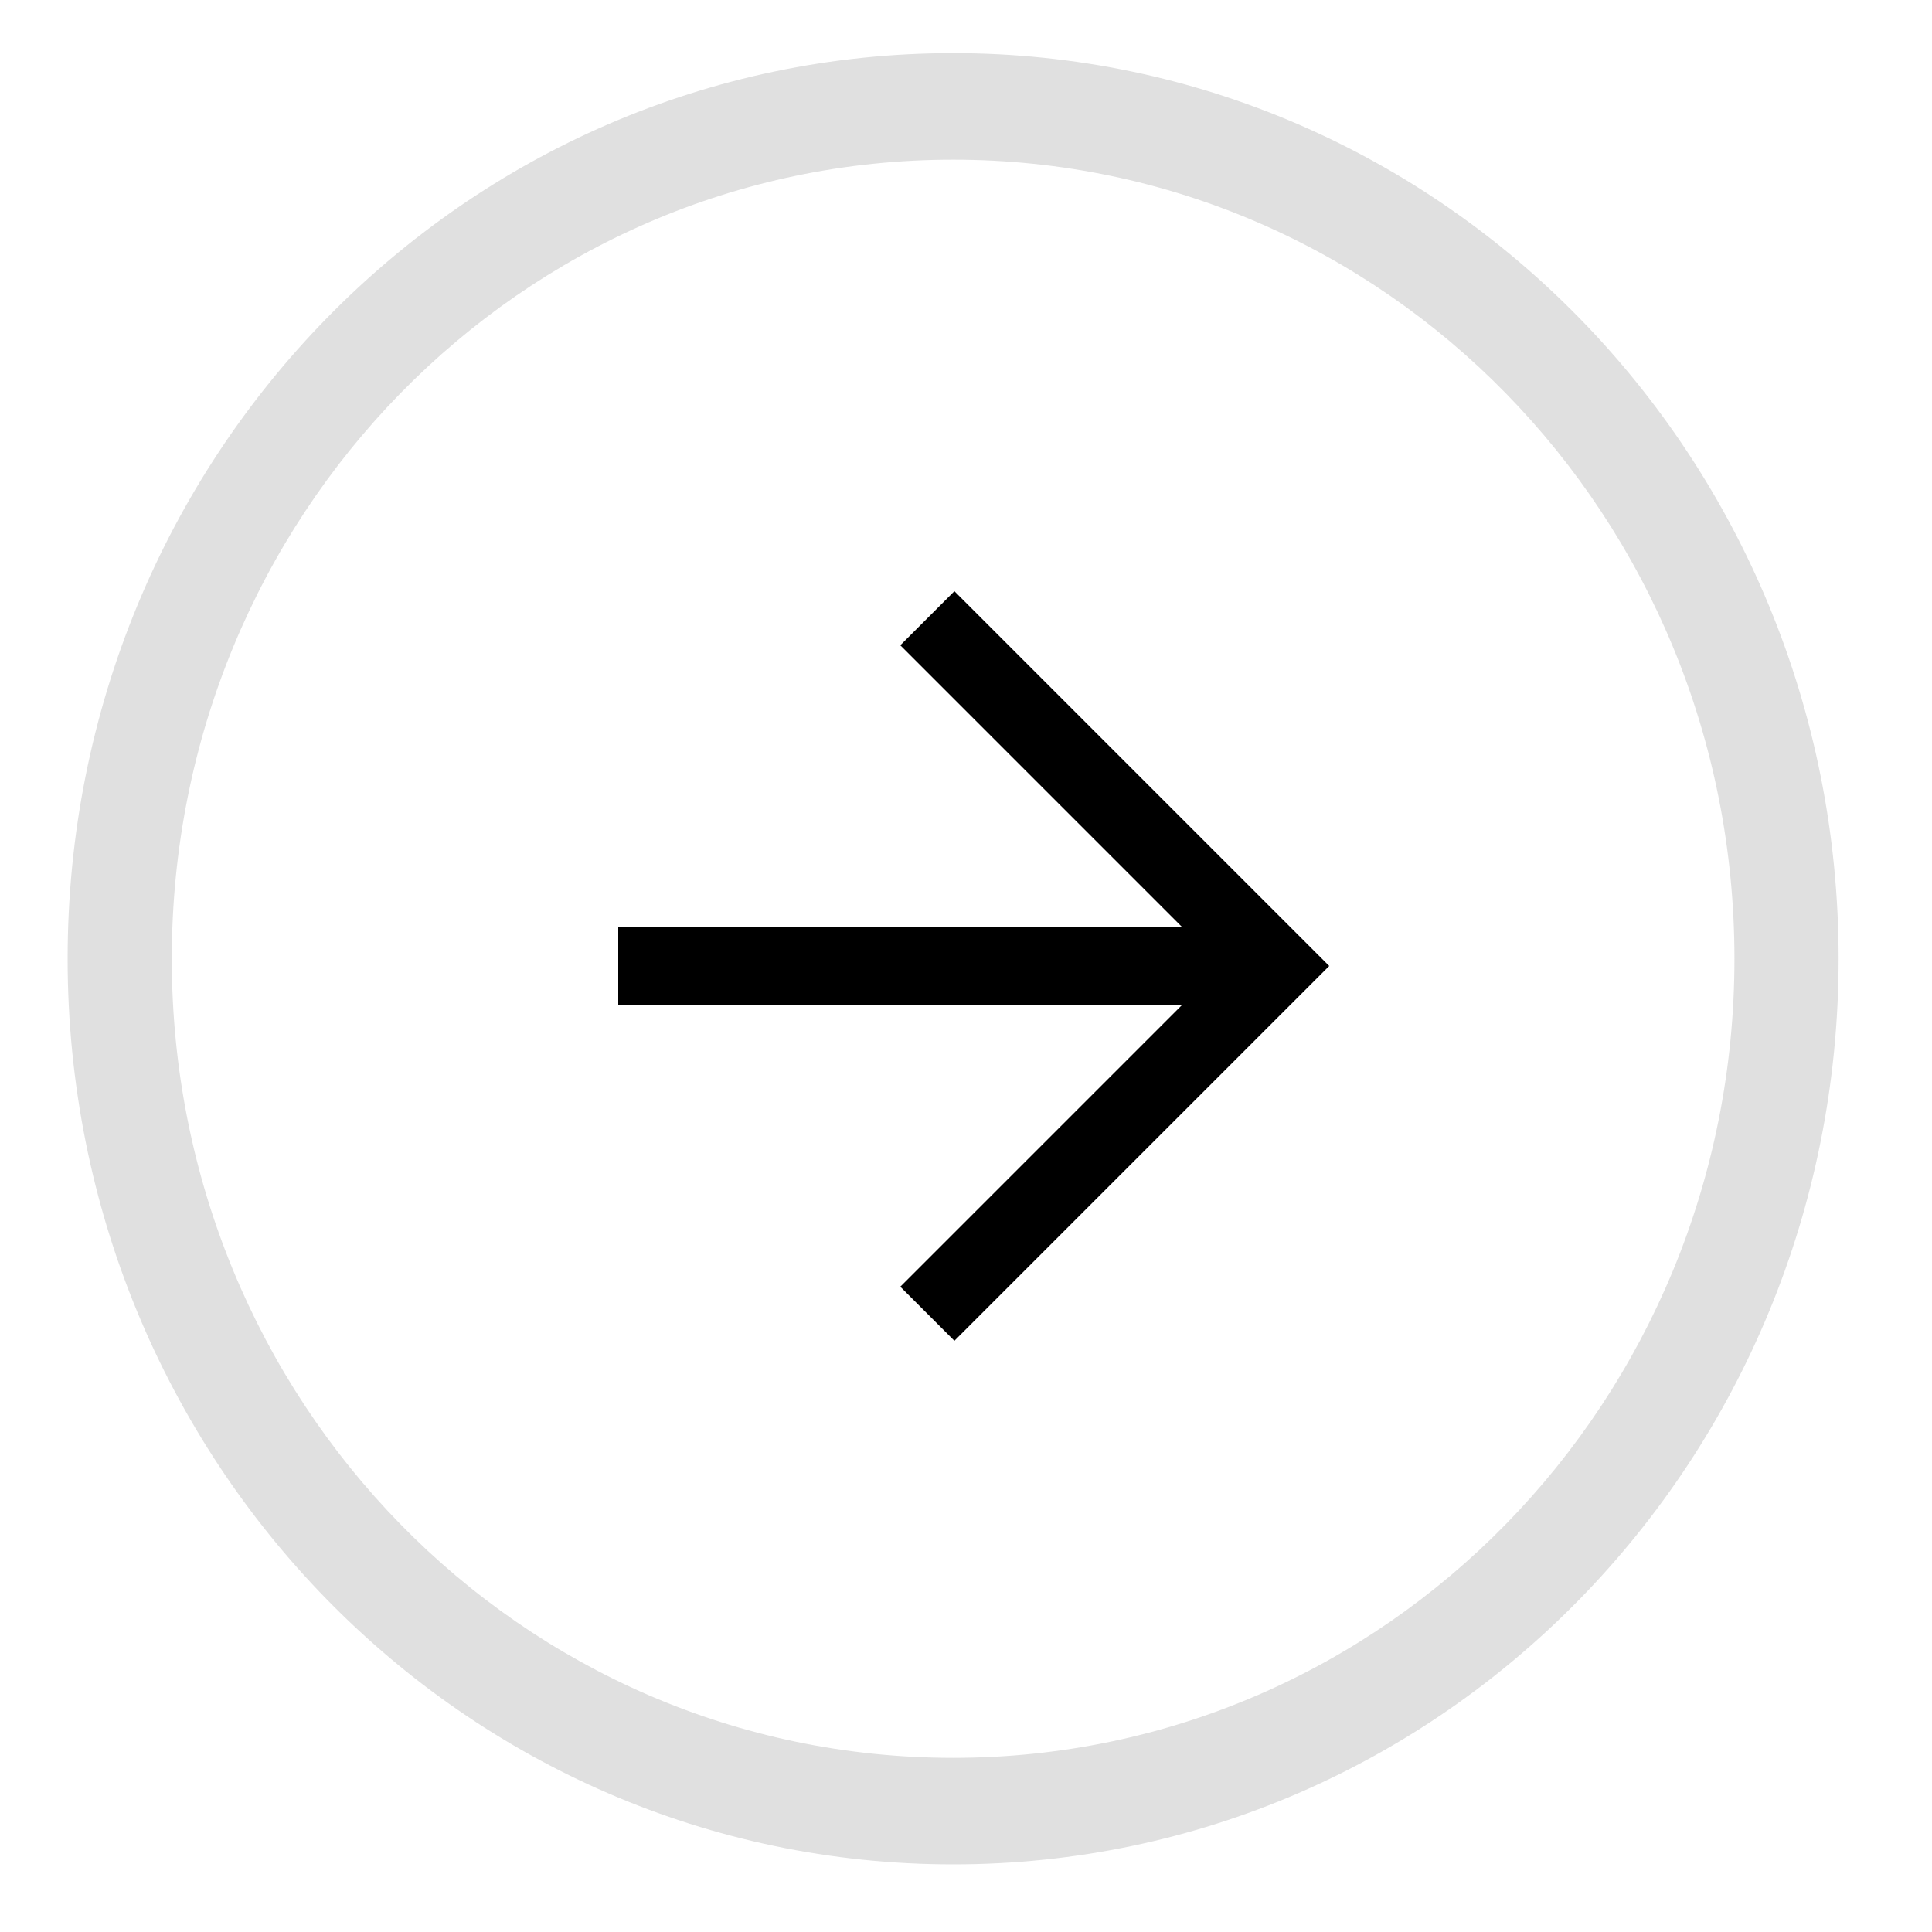
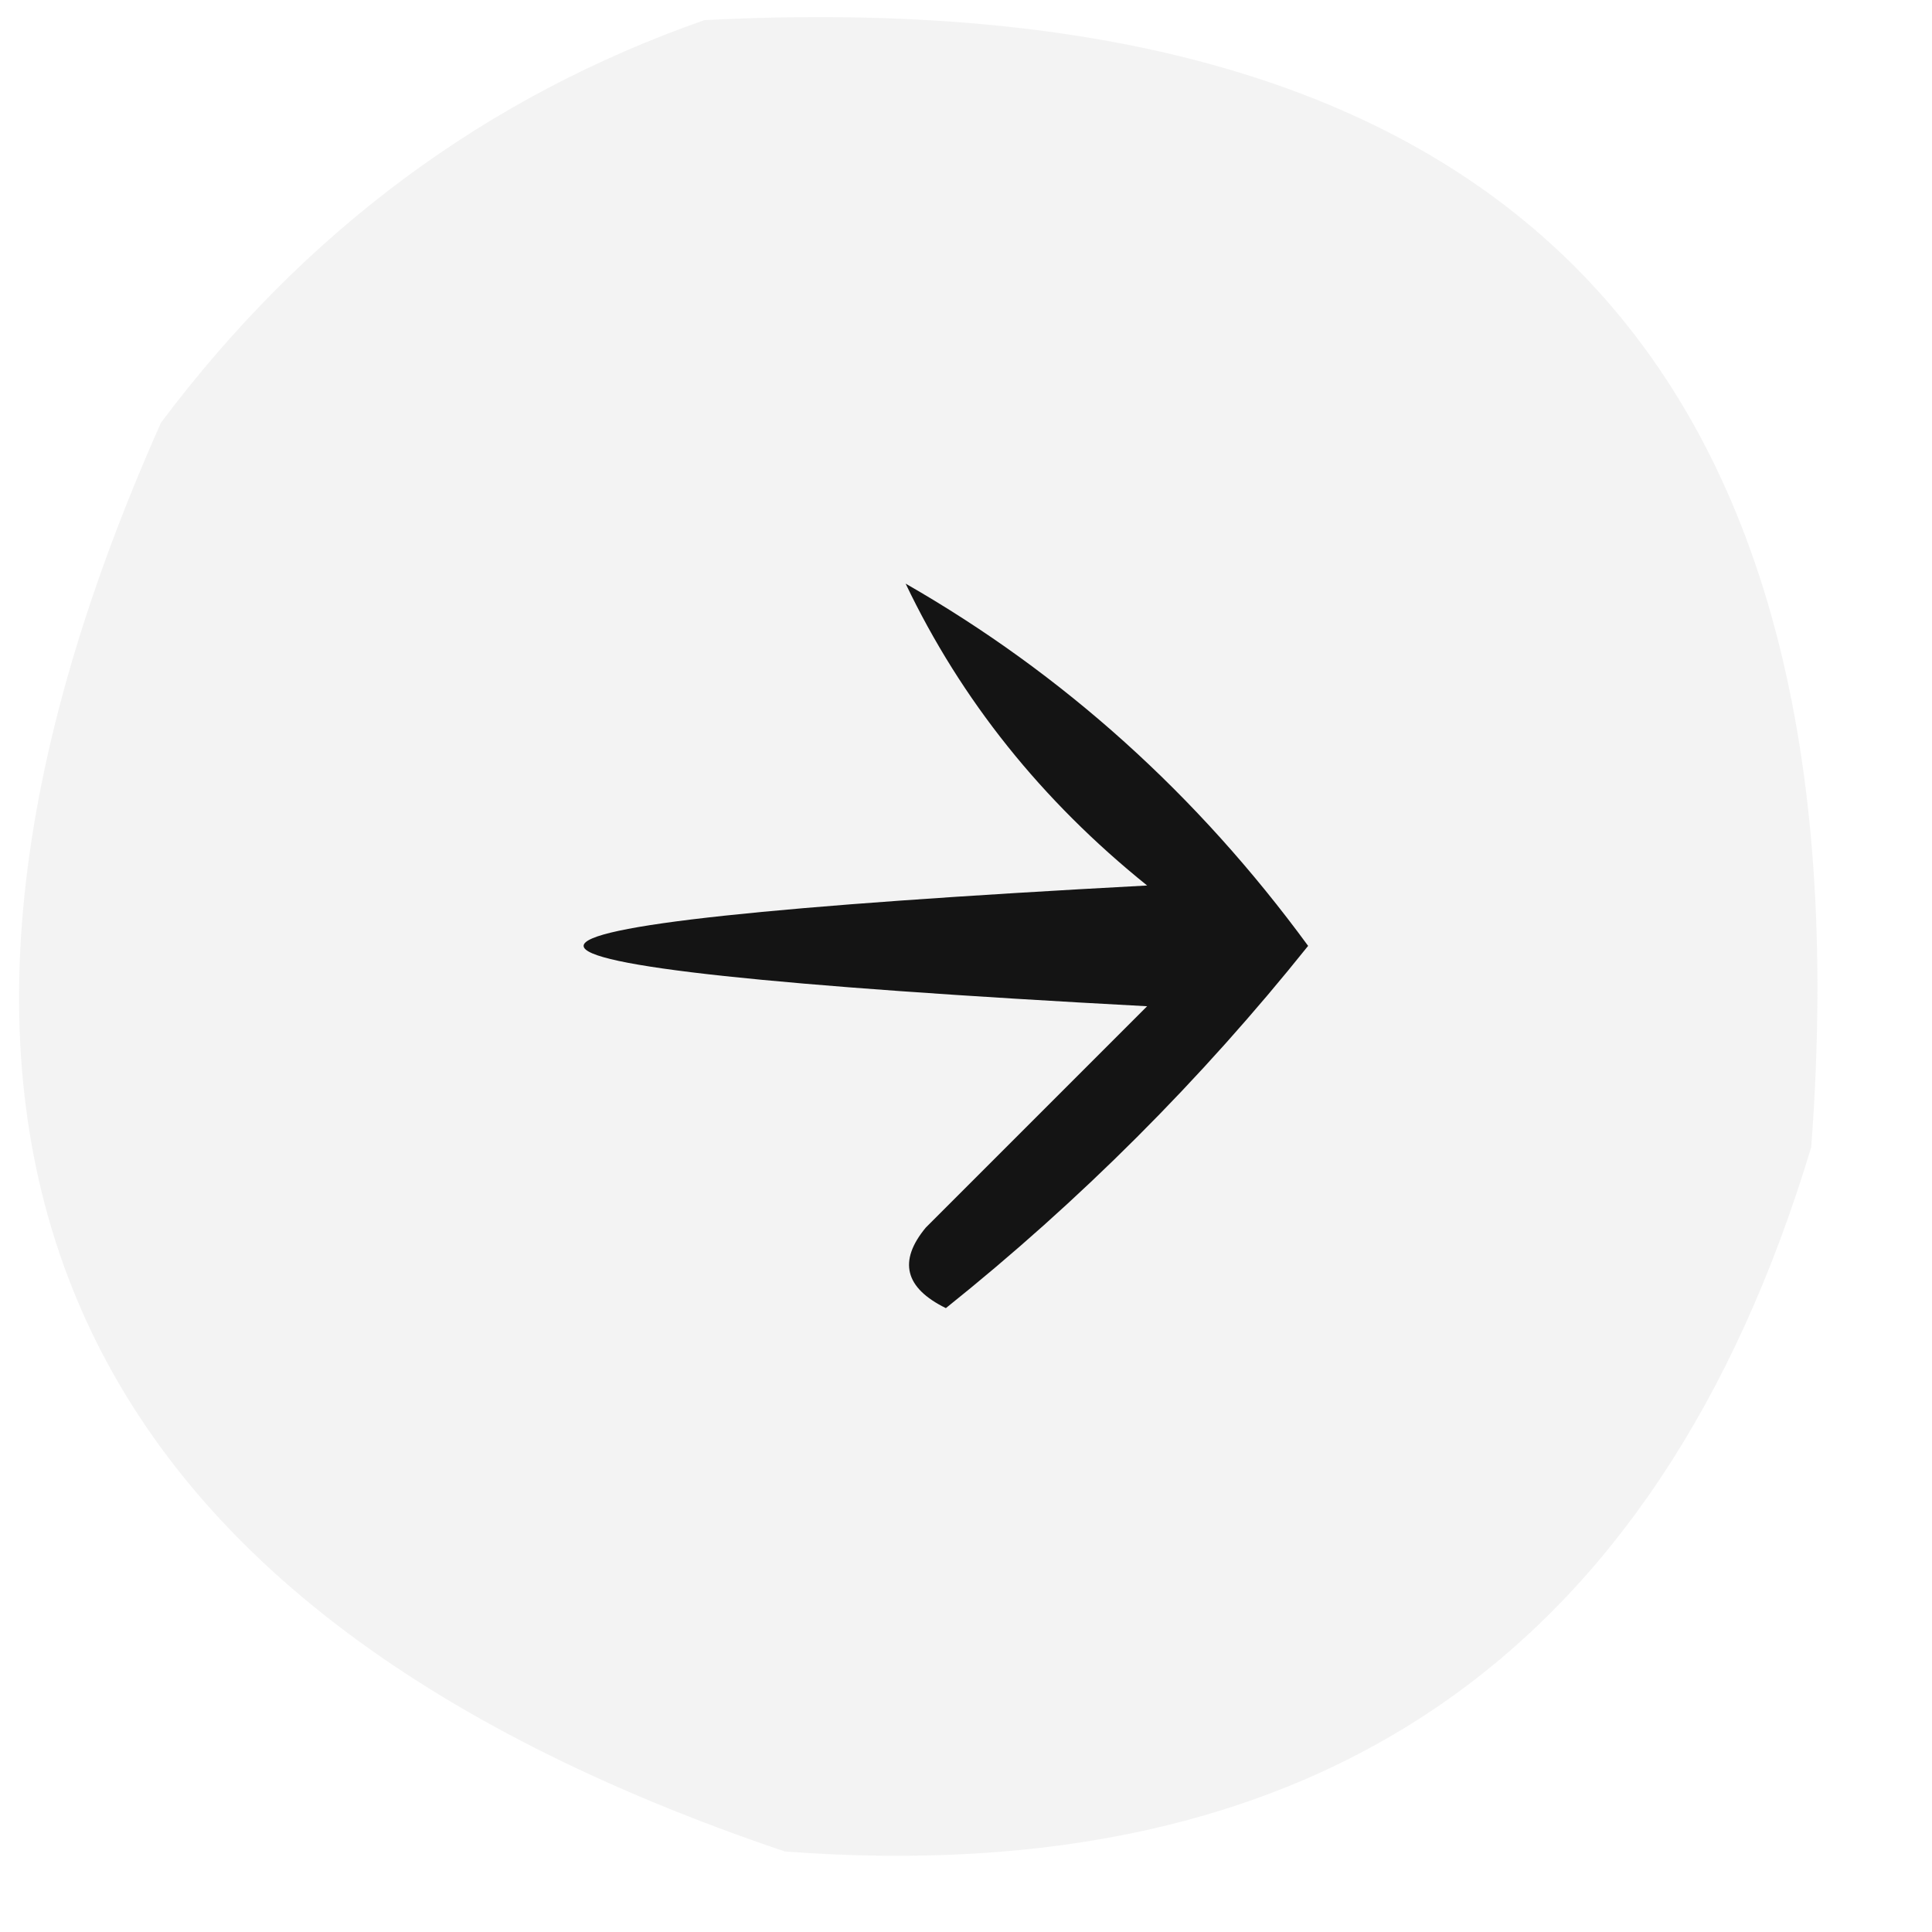
- <svg xmlns="http://www.w3.org/2000/svg" width="48" height="48" viewBox="0 0 48 48" fill="none">
-   <path d="M1.68 23.82C1.68 11.379 11.515 1.32 23.68 1.32C35.844 1.32 45.68 11.379 45.68 23.82C45.68 36.261 35.844 46.32 23.68 46.32C11.515 46.32 1.68 36.261 1.68 23.82ZM43.092 23.82C43.092 12.835 34.421 3.967 23.68 3.967C12.938 3.967 4.268 12.835 4.268 23.82C4.268 34.805 12.938 43.673 23.68 43.673C34.421 43.673 43.092 34.805 43.092 23.82Z" fill="#E0E0E0" />
-   <path d="M22.368 31.968L30.336 24L22.368 16.032L23.712 14.688L33.024 24L23.712 33.312L22.368 31.968Z" fill="black" />
-   <path d="M31.68 23.04L31.68 24.96L15.36 24.96L15.36 23.04L31.68 23.04Z" fill="black" />
+ <svg xmlns="http://www.w3.org/2000/svg" version="1.1" width="48px" height="48px" style="shape-rendering:geometricPrecision; text-rendering:geometricPrecision; image-rendering:optimizeQuality; fill-rule:evenodd; clip-rule:evenodd">
+   <g>
+     <path style="opacity:0.503" fill="#e8e8e8" d="M 17.5,0.5 C 37.313,-0.521 46.48,8.812 45,28.5C 41.189,41.156 32.689,46.989 19.5,46C 1.355,39.873 -3.812,28.04 4,10.5C 7.579,5.731 12.079,2.397 17.5,0.5 Z" />
+   </g>
+   <g>
+     <path style="opacity:1" fill="#141414" d="M 22.5,14.5 C 26.415,16.743 29.749,19.743 32.5,23.5C 29.833,26.833 26.833,29.833 23.5,32.5C 22.479,31.998 22.312,31.332 23,30.5C 24.833,28.667 26.667,26.833 28.5,25C 9.833,24 9.833,23 28.5,22C 25.882,19.894 23.882,17.394 22.5,14.5 Z" />
+   </g>
</svg>
